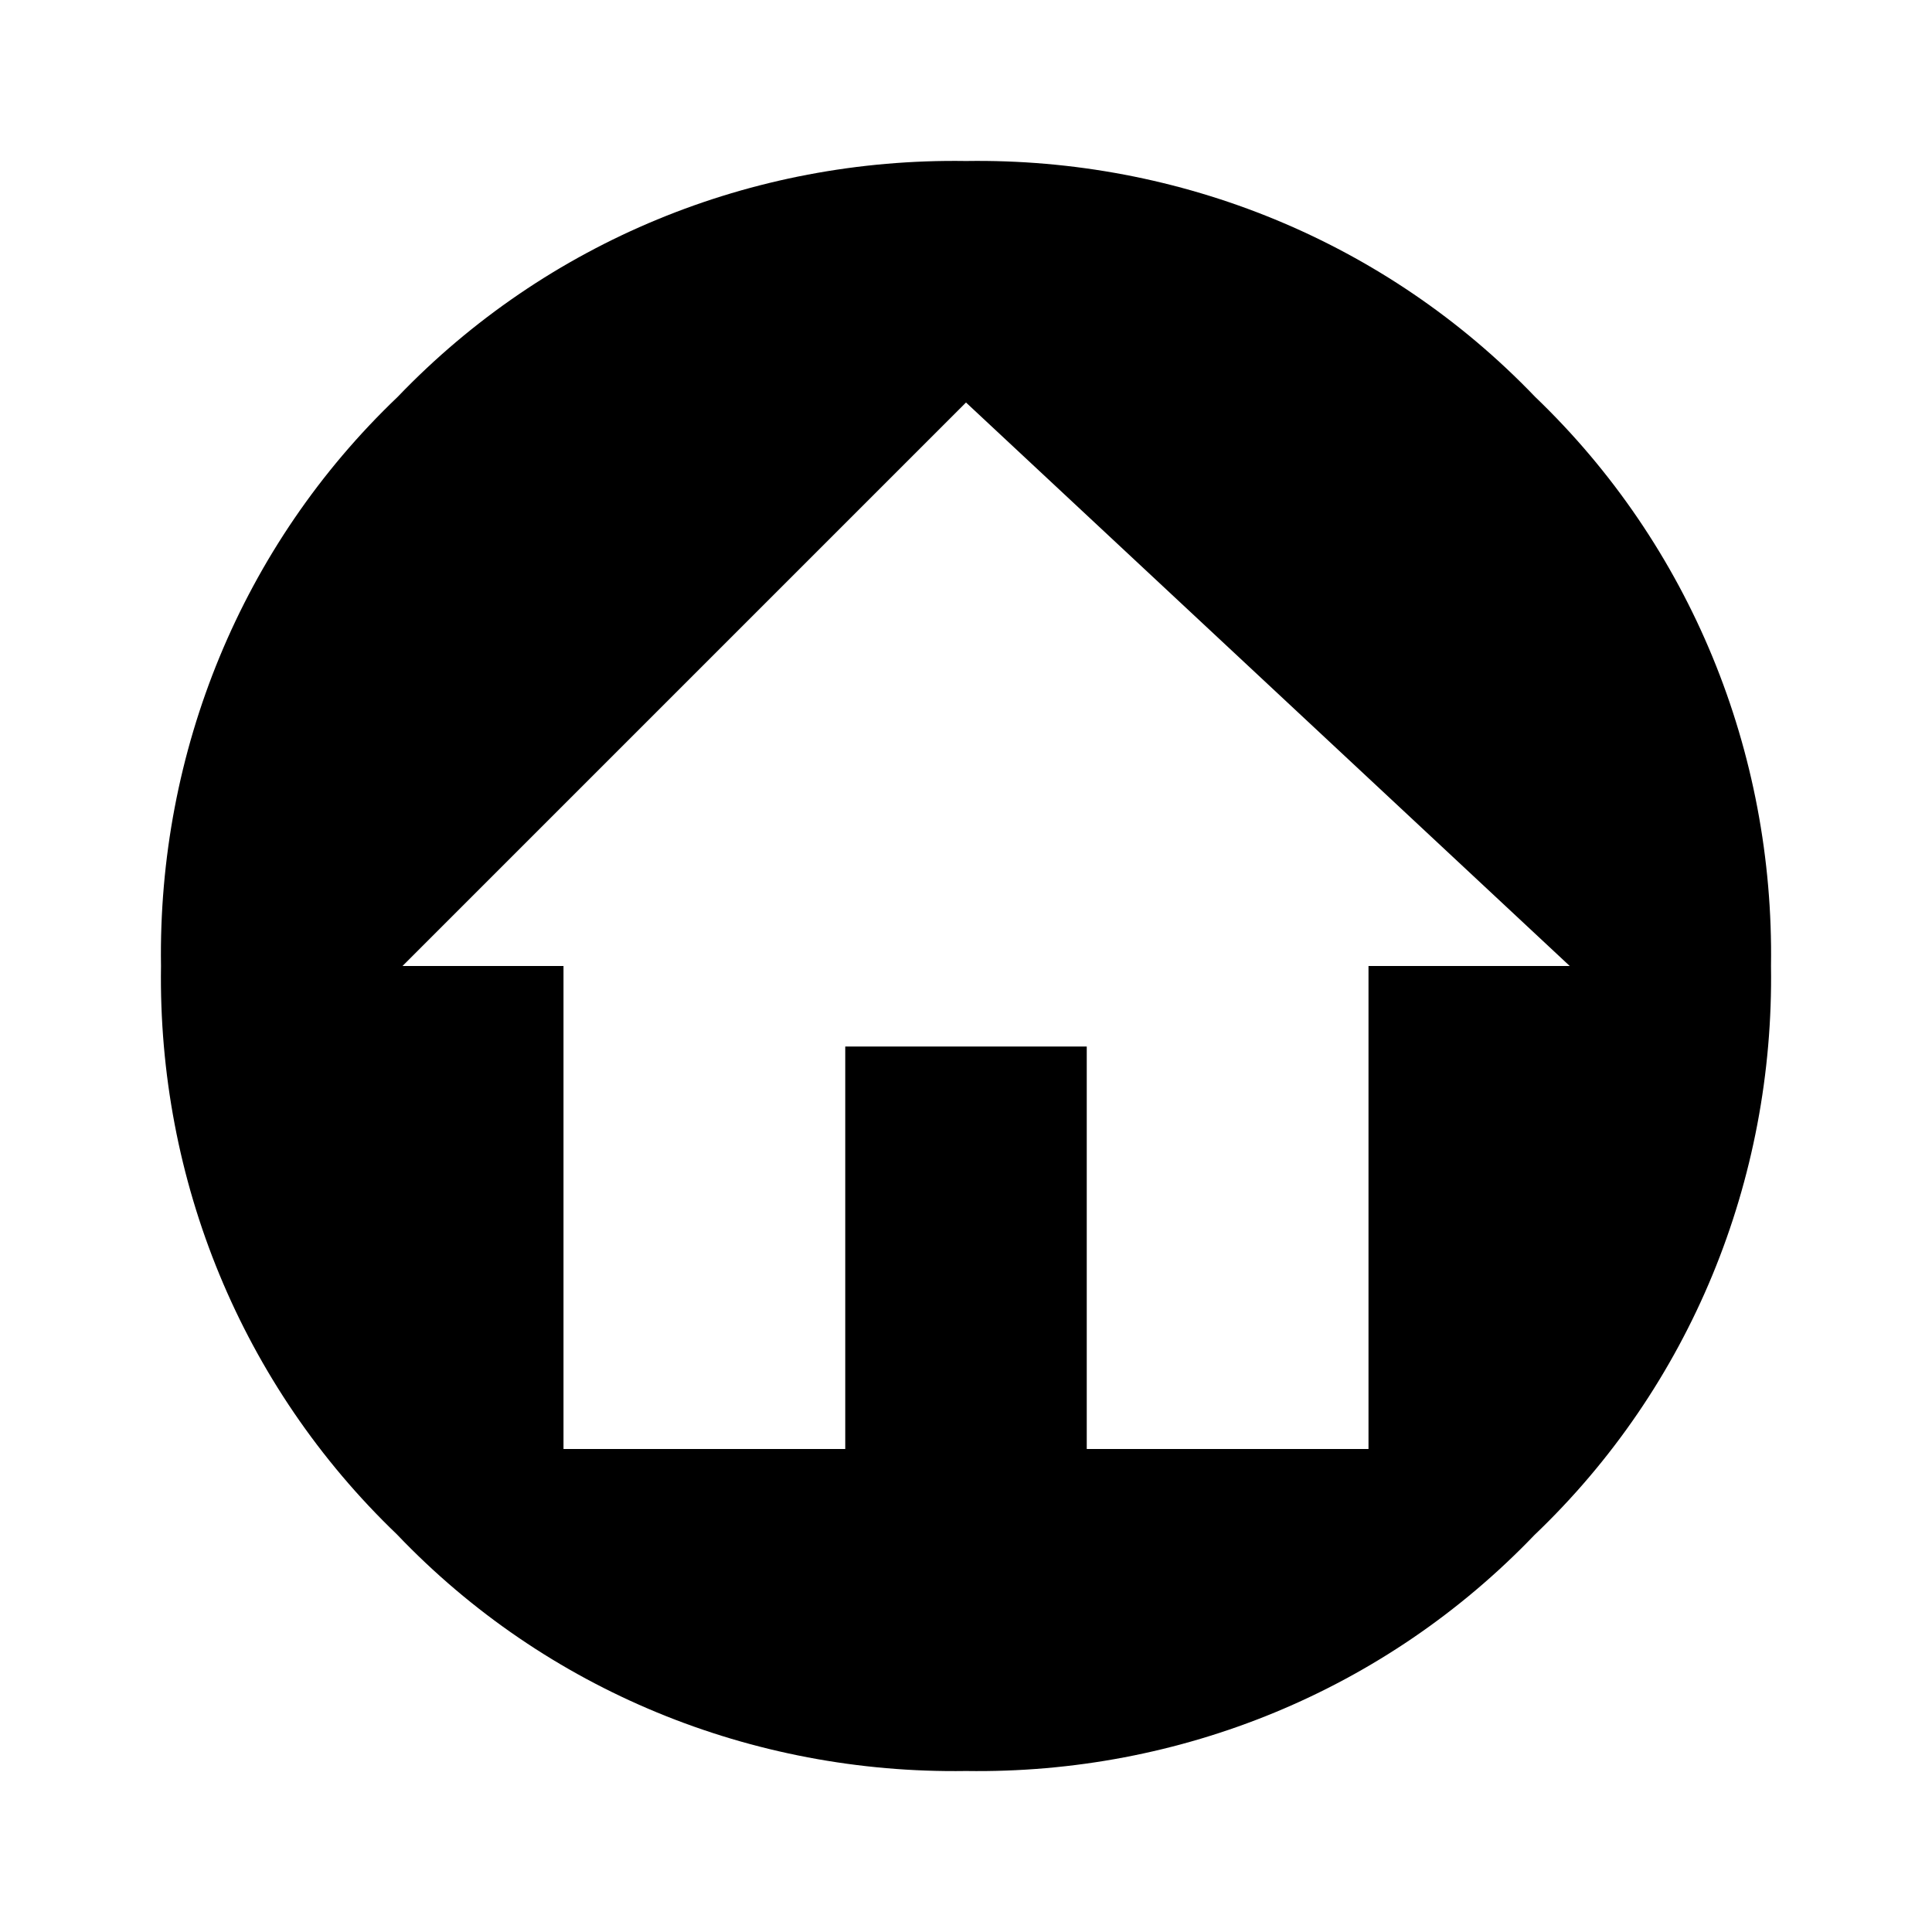
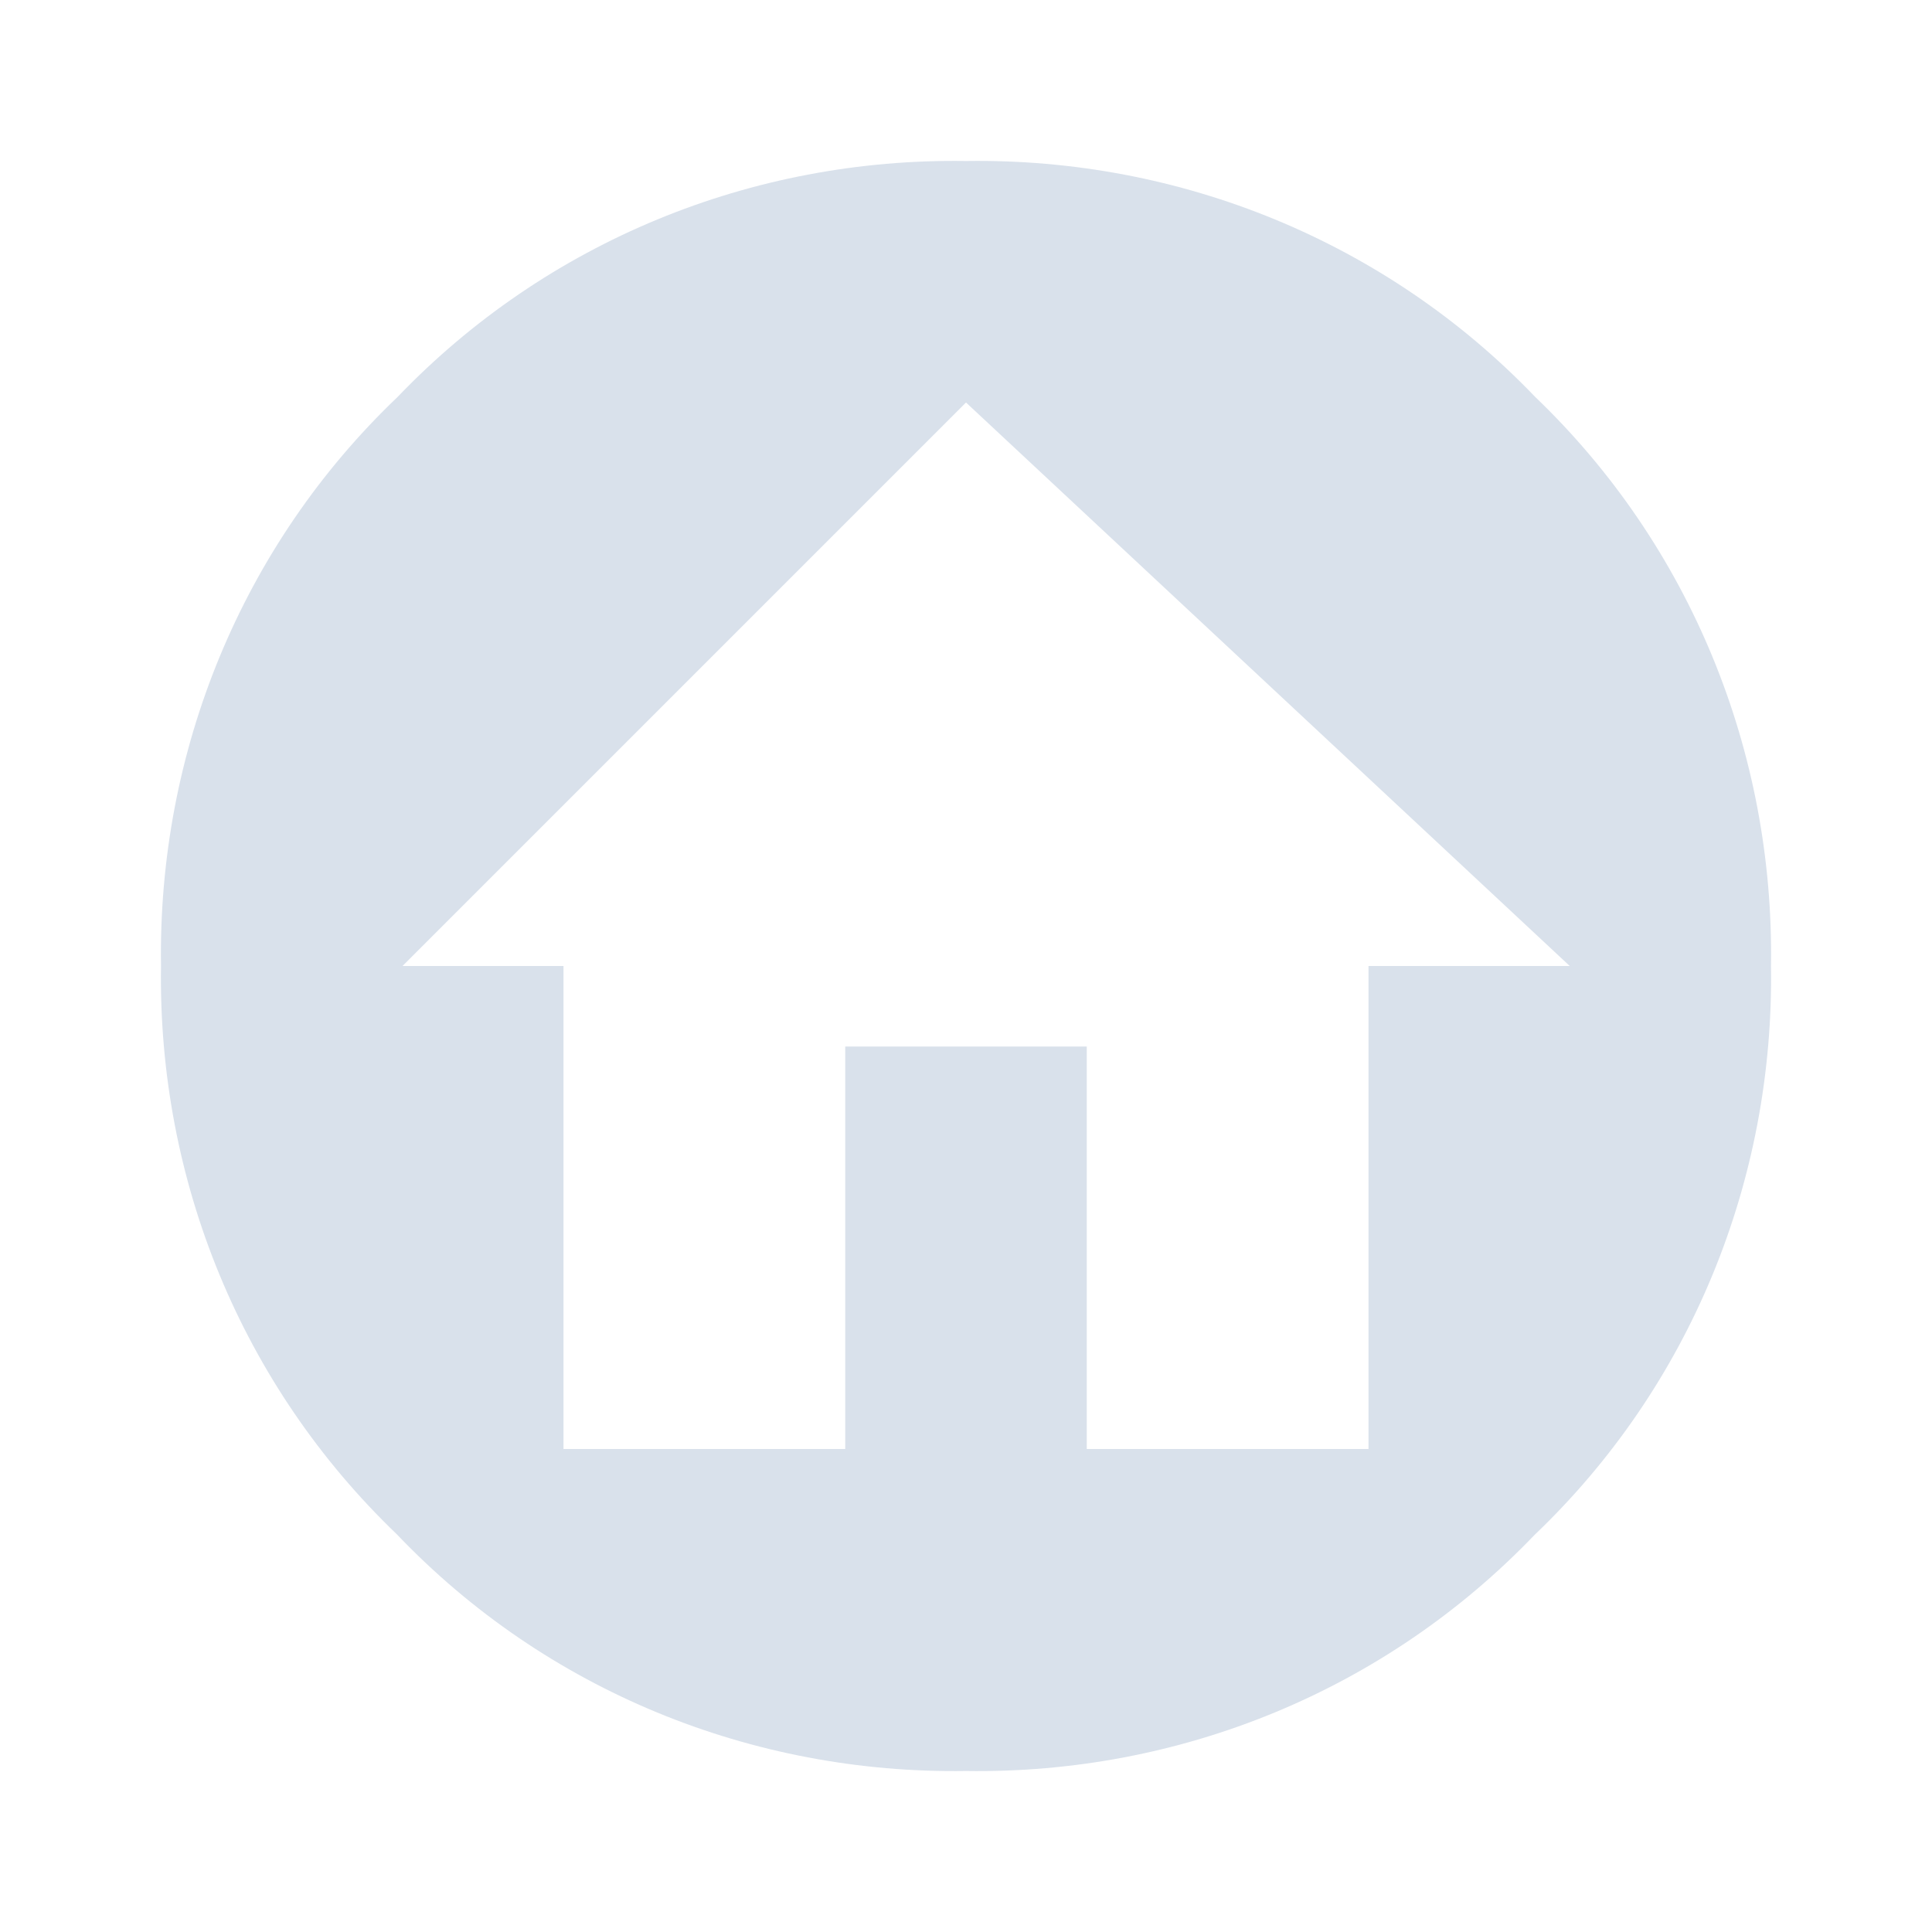
- <svg xmlns="http://www.w3.org/2000/svg" viewBox="0 0 24 24">
+ <svg xmlns="http://www.w3.org/2000/svg" fill="#d9e1eb" viewBox="0 0 24 24">
  <path d="M19.07,4.93C17.22,3 14.66,1.96 12,2C9.34,1.96 6.79,3 4.94,4.93C3,6.78 1.96,9.34 2,12C1.96,14.66 3,17.21 4.93,19.06C6.78,21 9.34,22.04 12,22C14.66,22.04 17.21,21 19.06,19.07C21,17.22 22.04,14.66 22,12C22.04,9.34 21,6.78 19.07,4.93M17,12V18H13.5V13H10.5V18H7V12H5L12,5L19.5,12H17Z" />
</svg>
